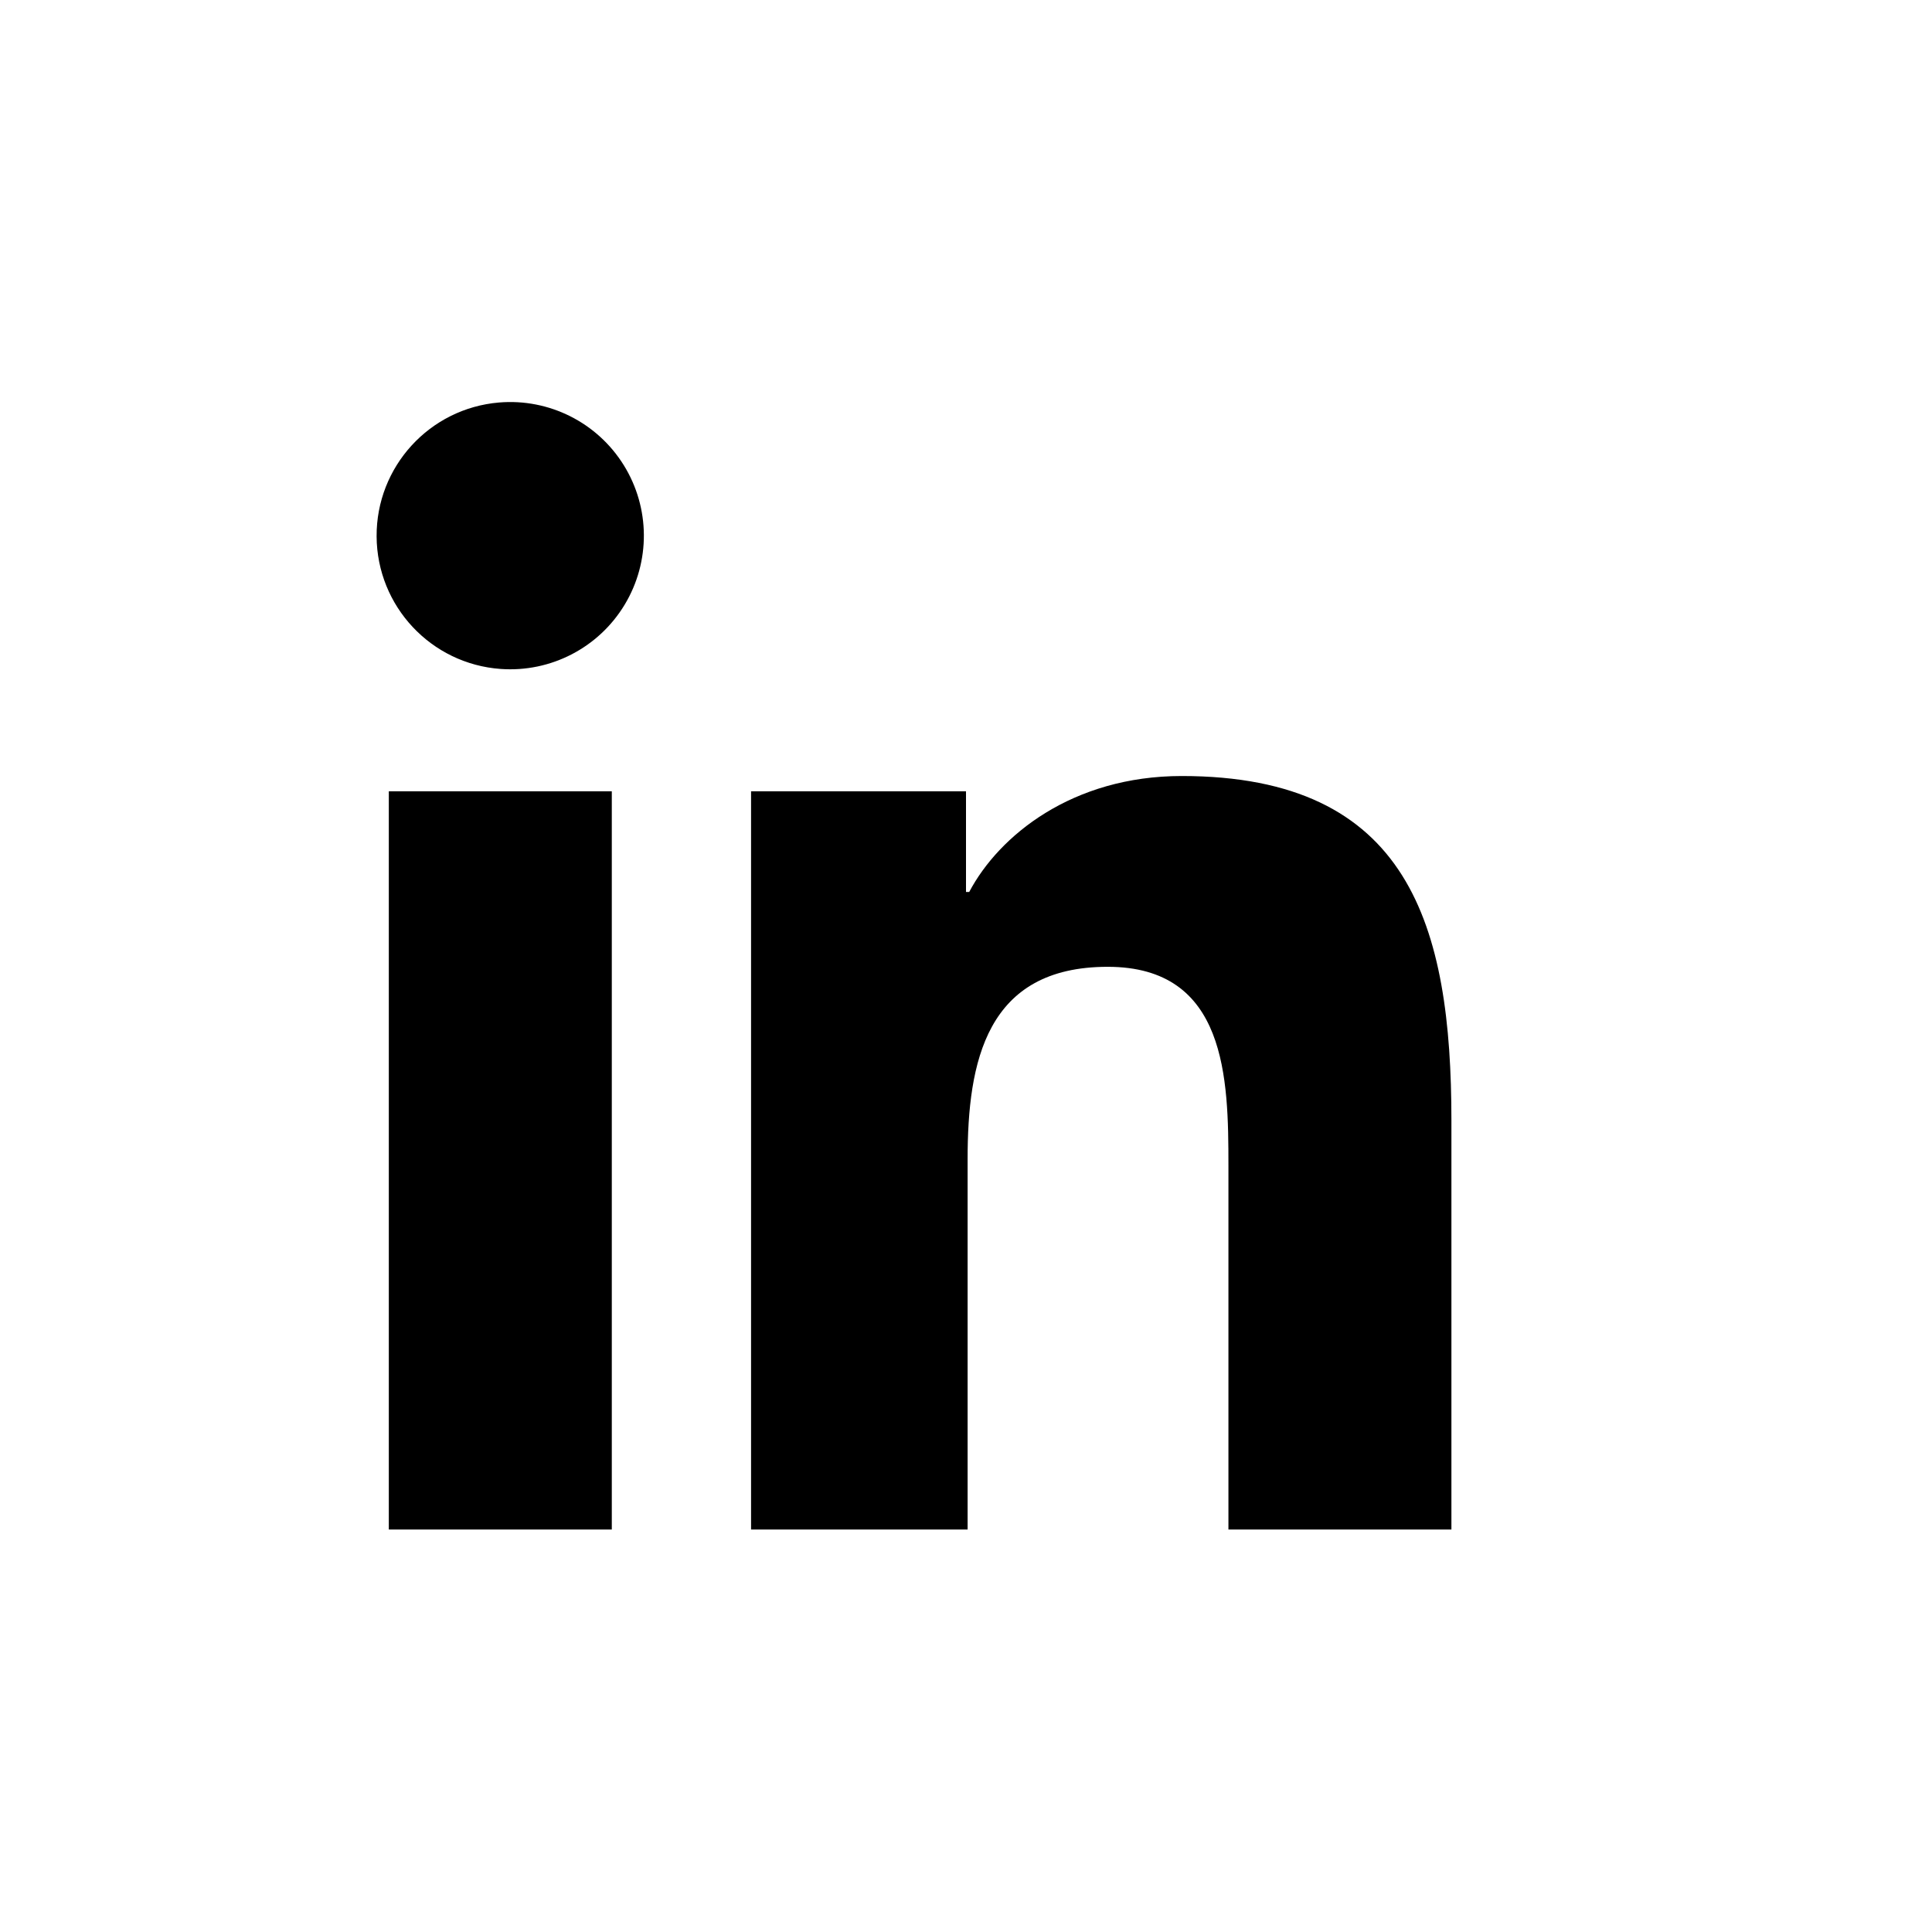
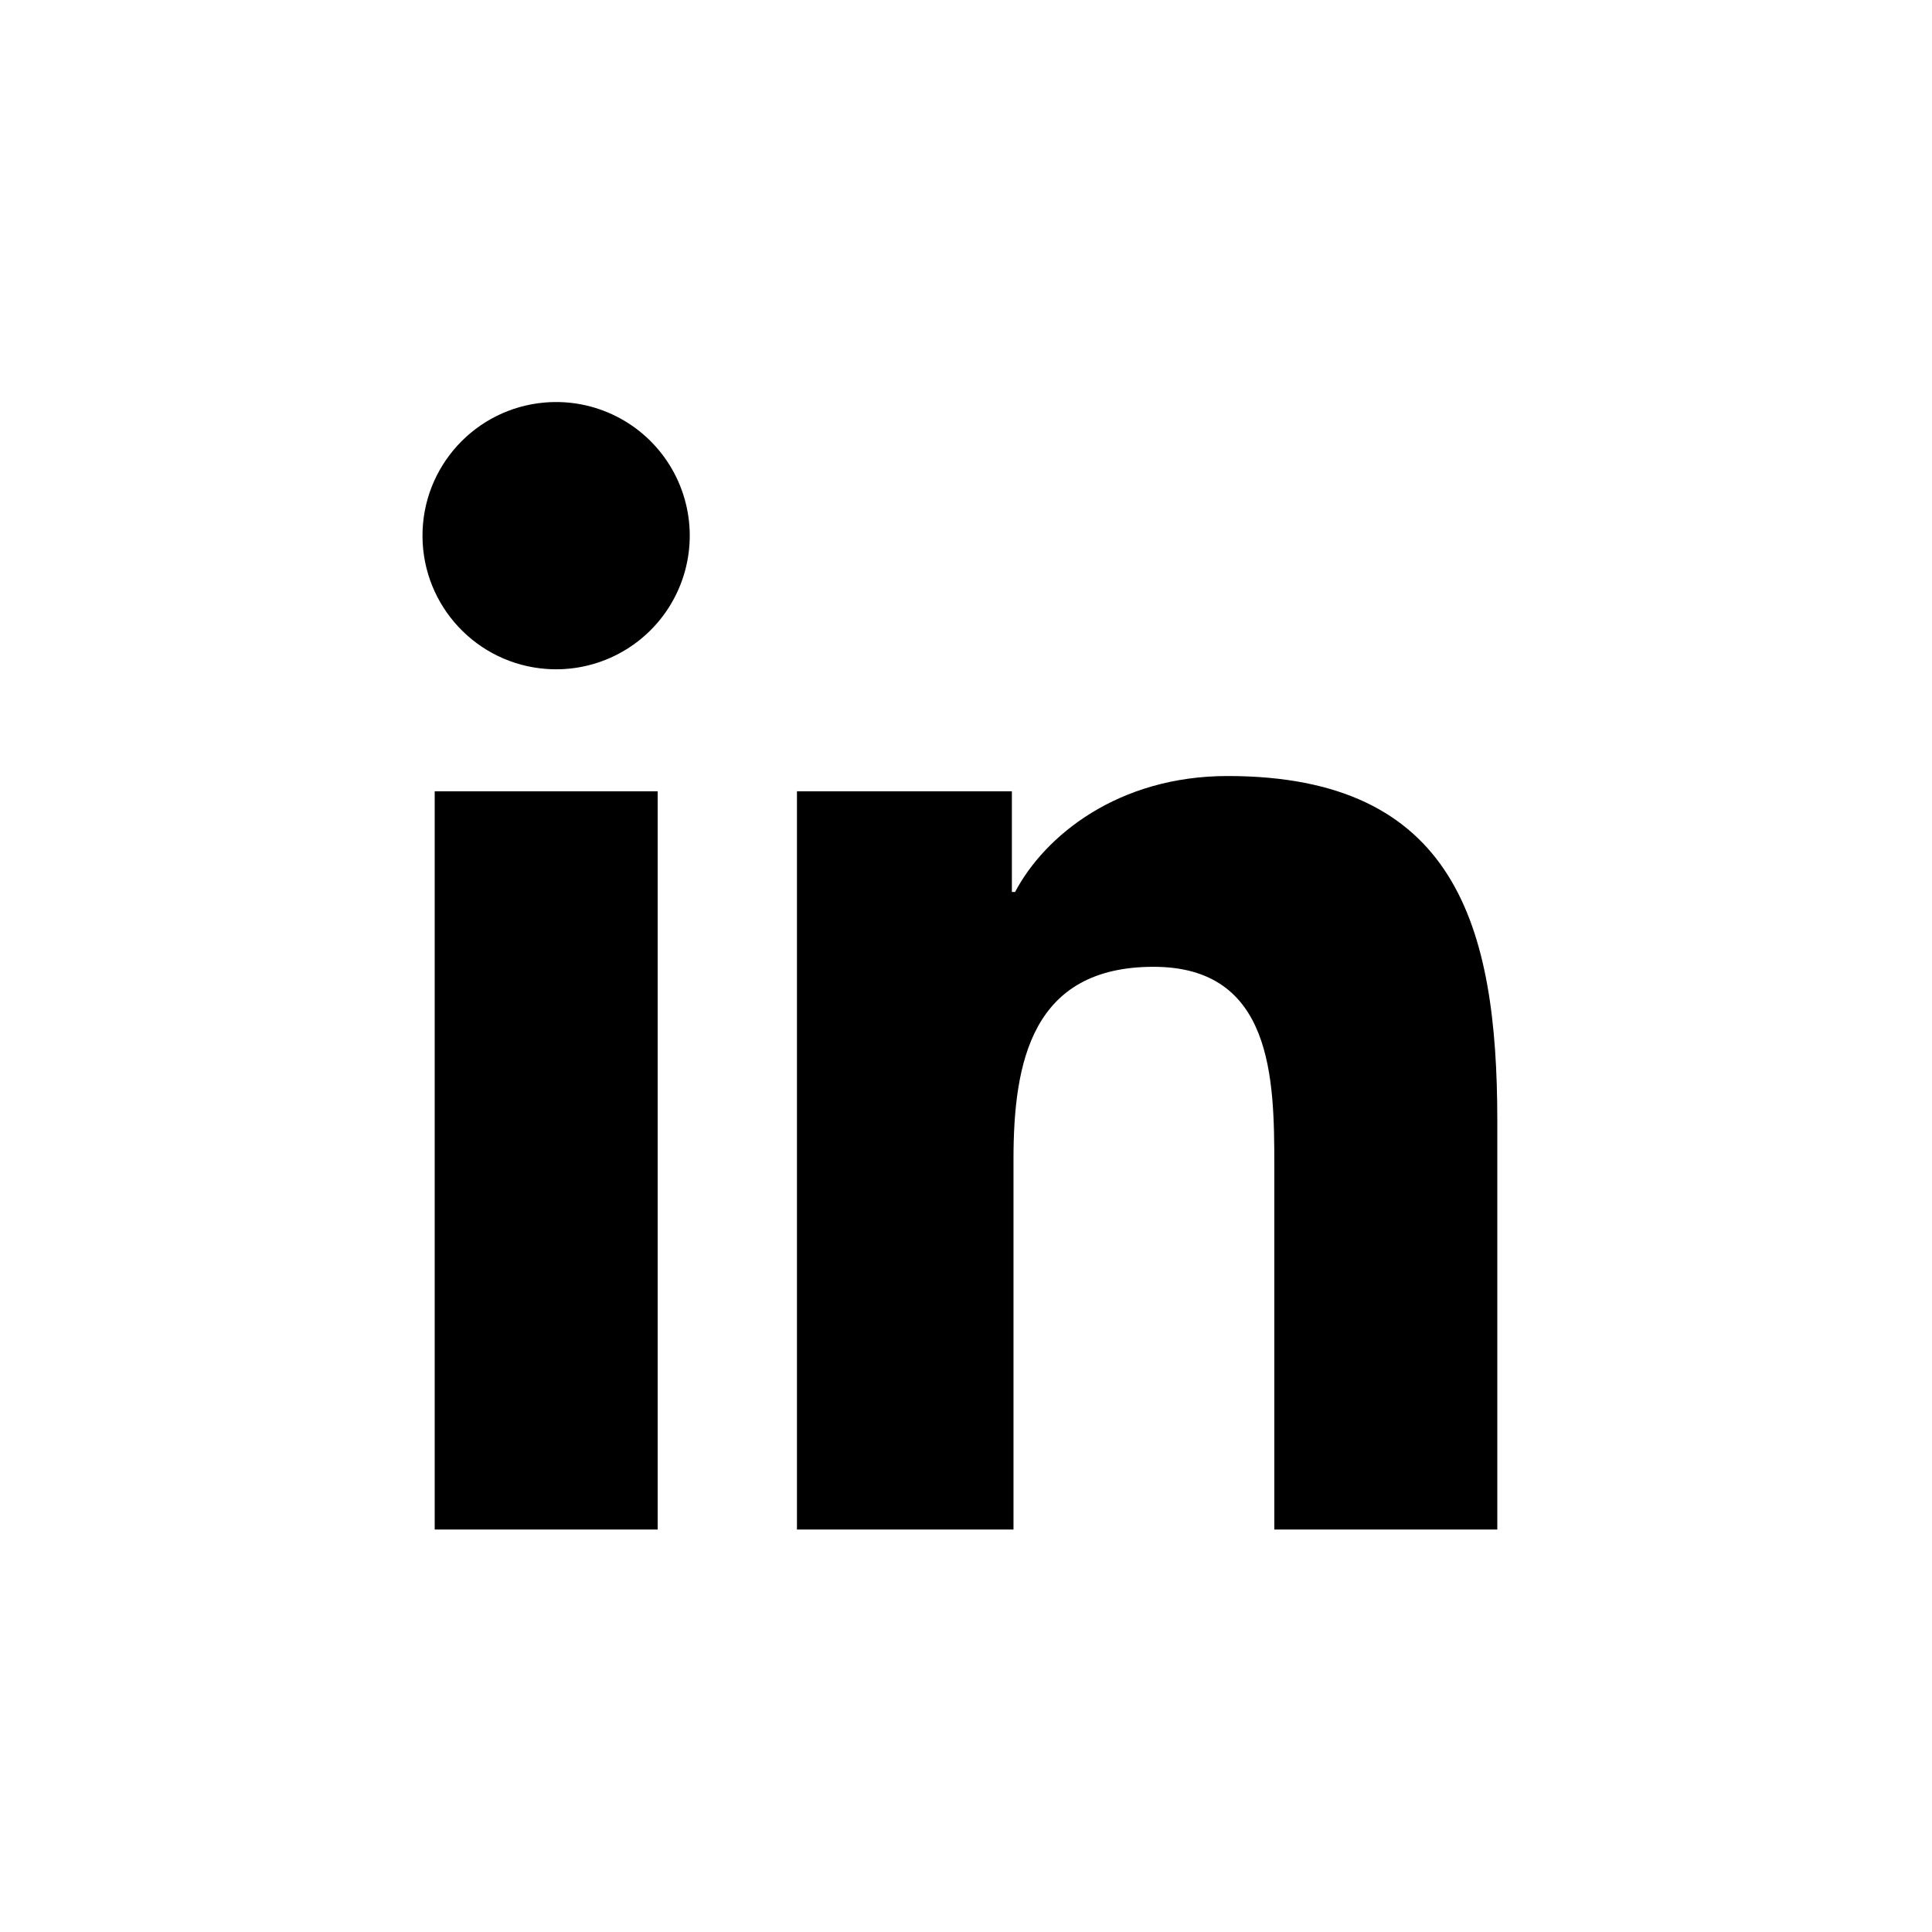
<svg xmlns="http://www.w3.org/2000/svg" viewBox="0 0 24 24" fill="currentColor">
-   <path d="M6.22 8.31A1.66 1.66 0 1 0 6.2 5a1.66 1.66 0 0 0 .02 3.31ZM4.83 9.83h2.77V19h-2.77V9.83Zm4.5 0H12v1.25h.04c.37-.7 1.28-1.44 2.64-1.44 2.83 0 3.35 1.86 3.35 4.28V19h-2.77v-4.52c0-1.08-.02-2.47-1.5-2.47-1.51 0-1.74 1.18-1.74 2.39V19H9.33V9.83Z" />
+   <path d="M6.79 8.31A1.66 1.66 0 1 0 6.77 5a1.66 1.66 0 0 0 .02 3.31ZM5.4 9.83h2.77V19H5.4V9.83Zm4.5 0h2.67v1.25h.04c.37-.7 1.28-1.44 2.64-1.44 2.83 0 3.35 1.86 3.35 4.28V19h-2.77v-4.52c0-1.08-.02-2.47-1.5-2.47-1.51 0-1.74 1.18-1.74 2.39V19H9.9V9.83Z" />
</svg>
